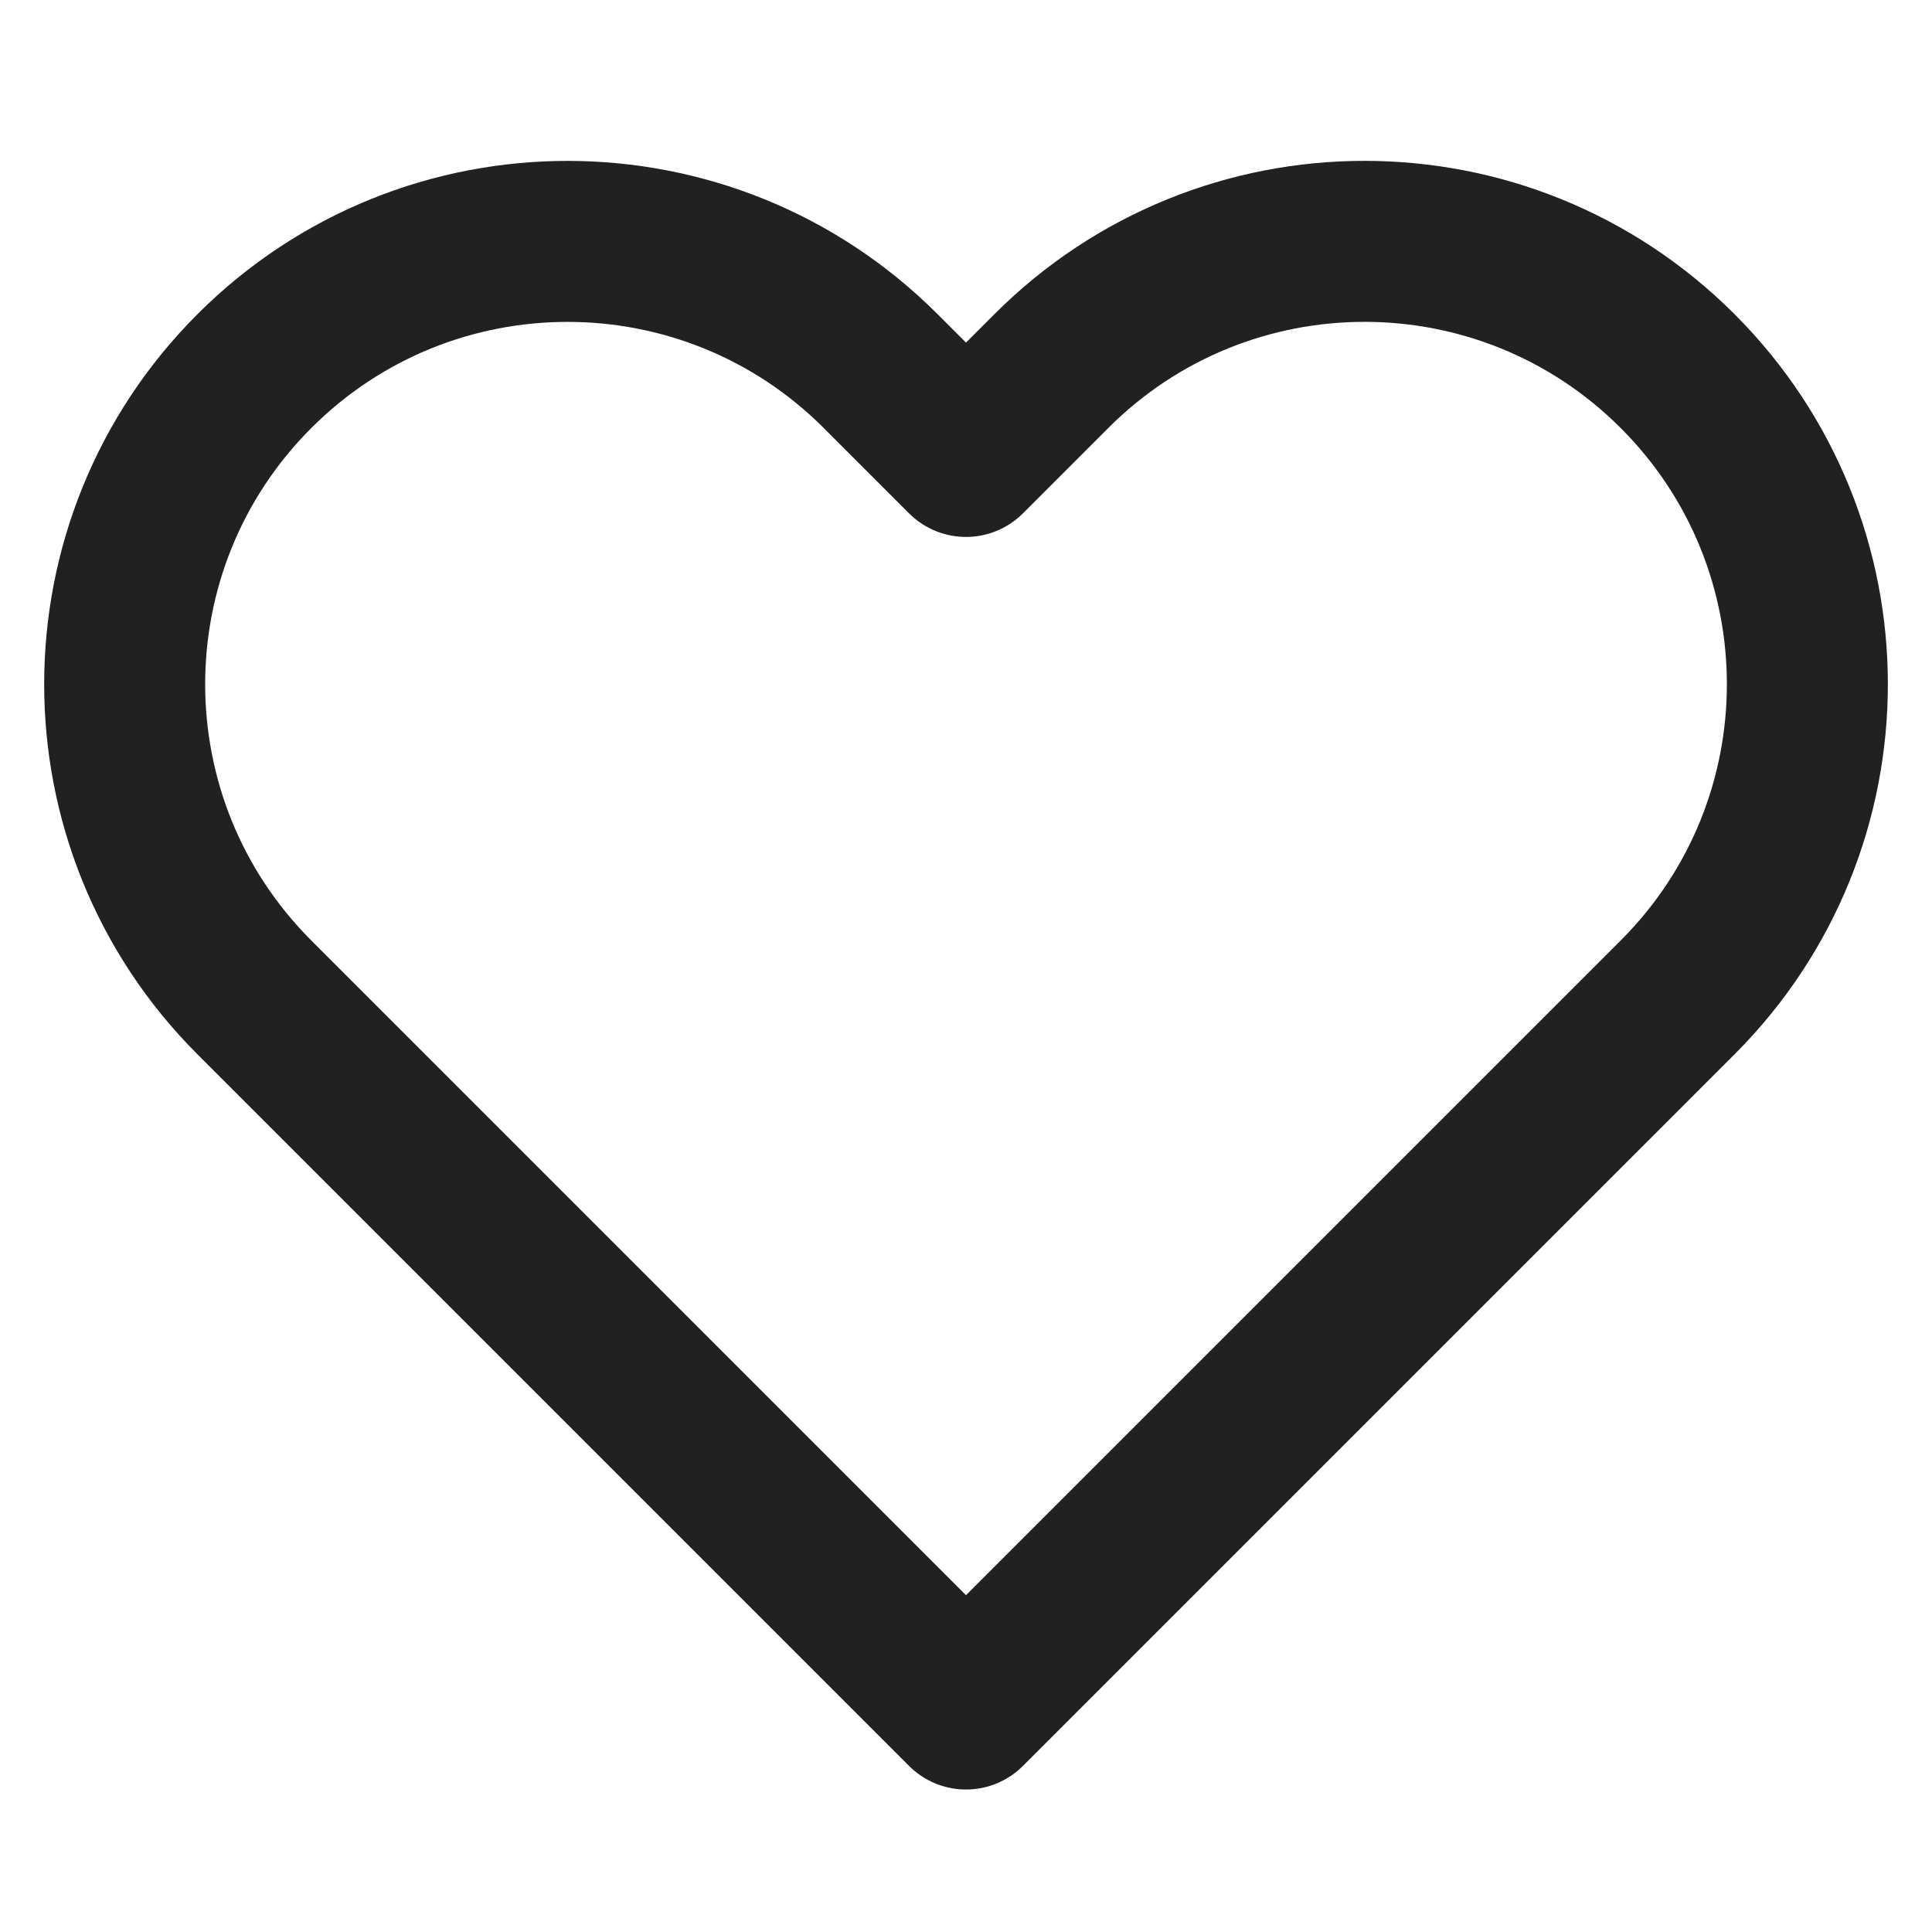
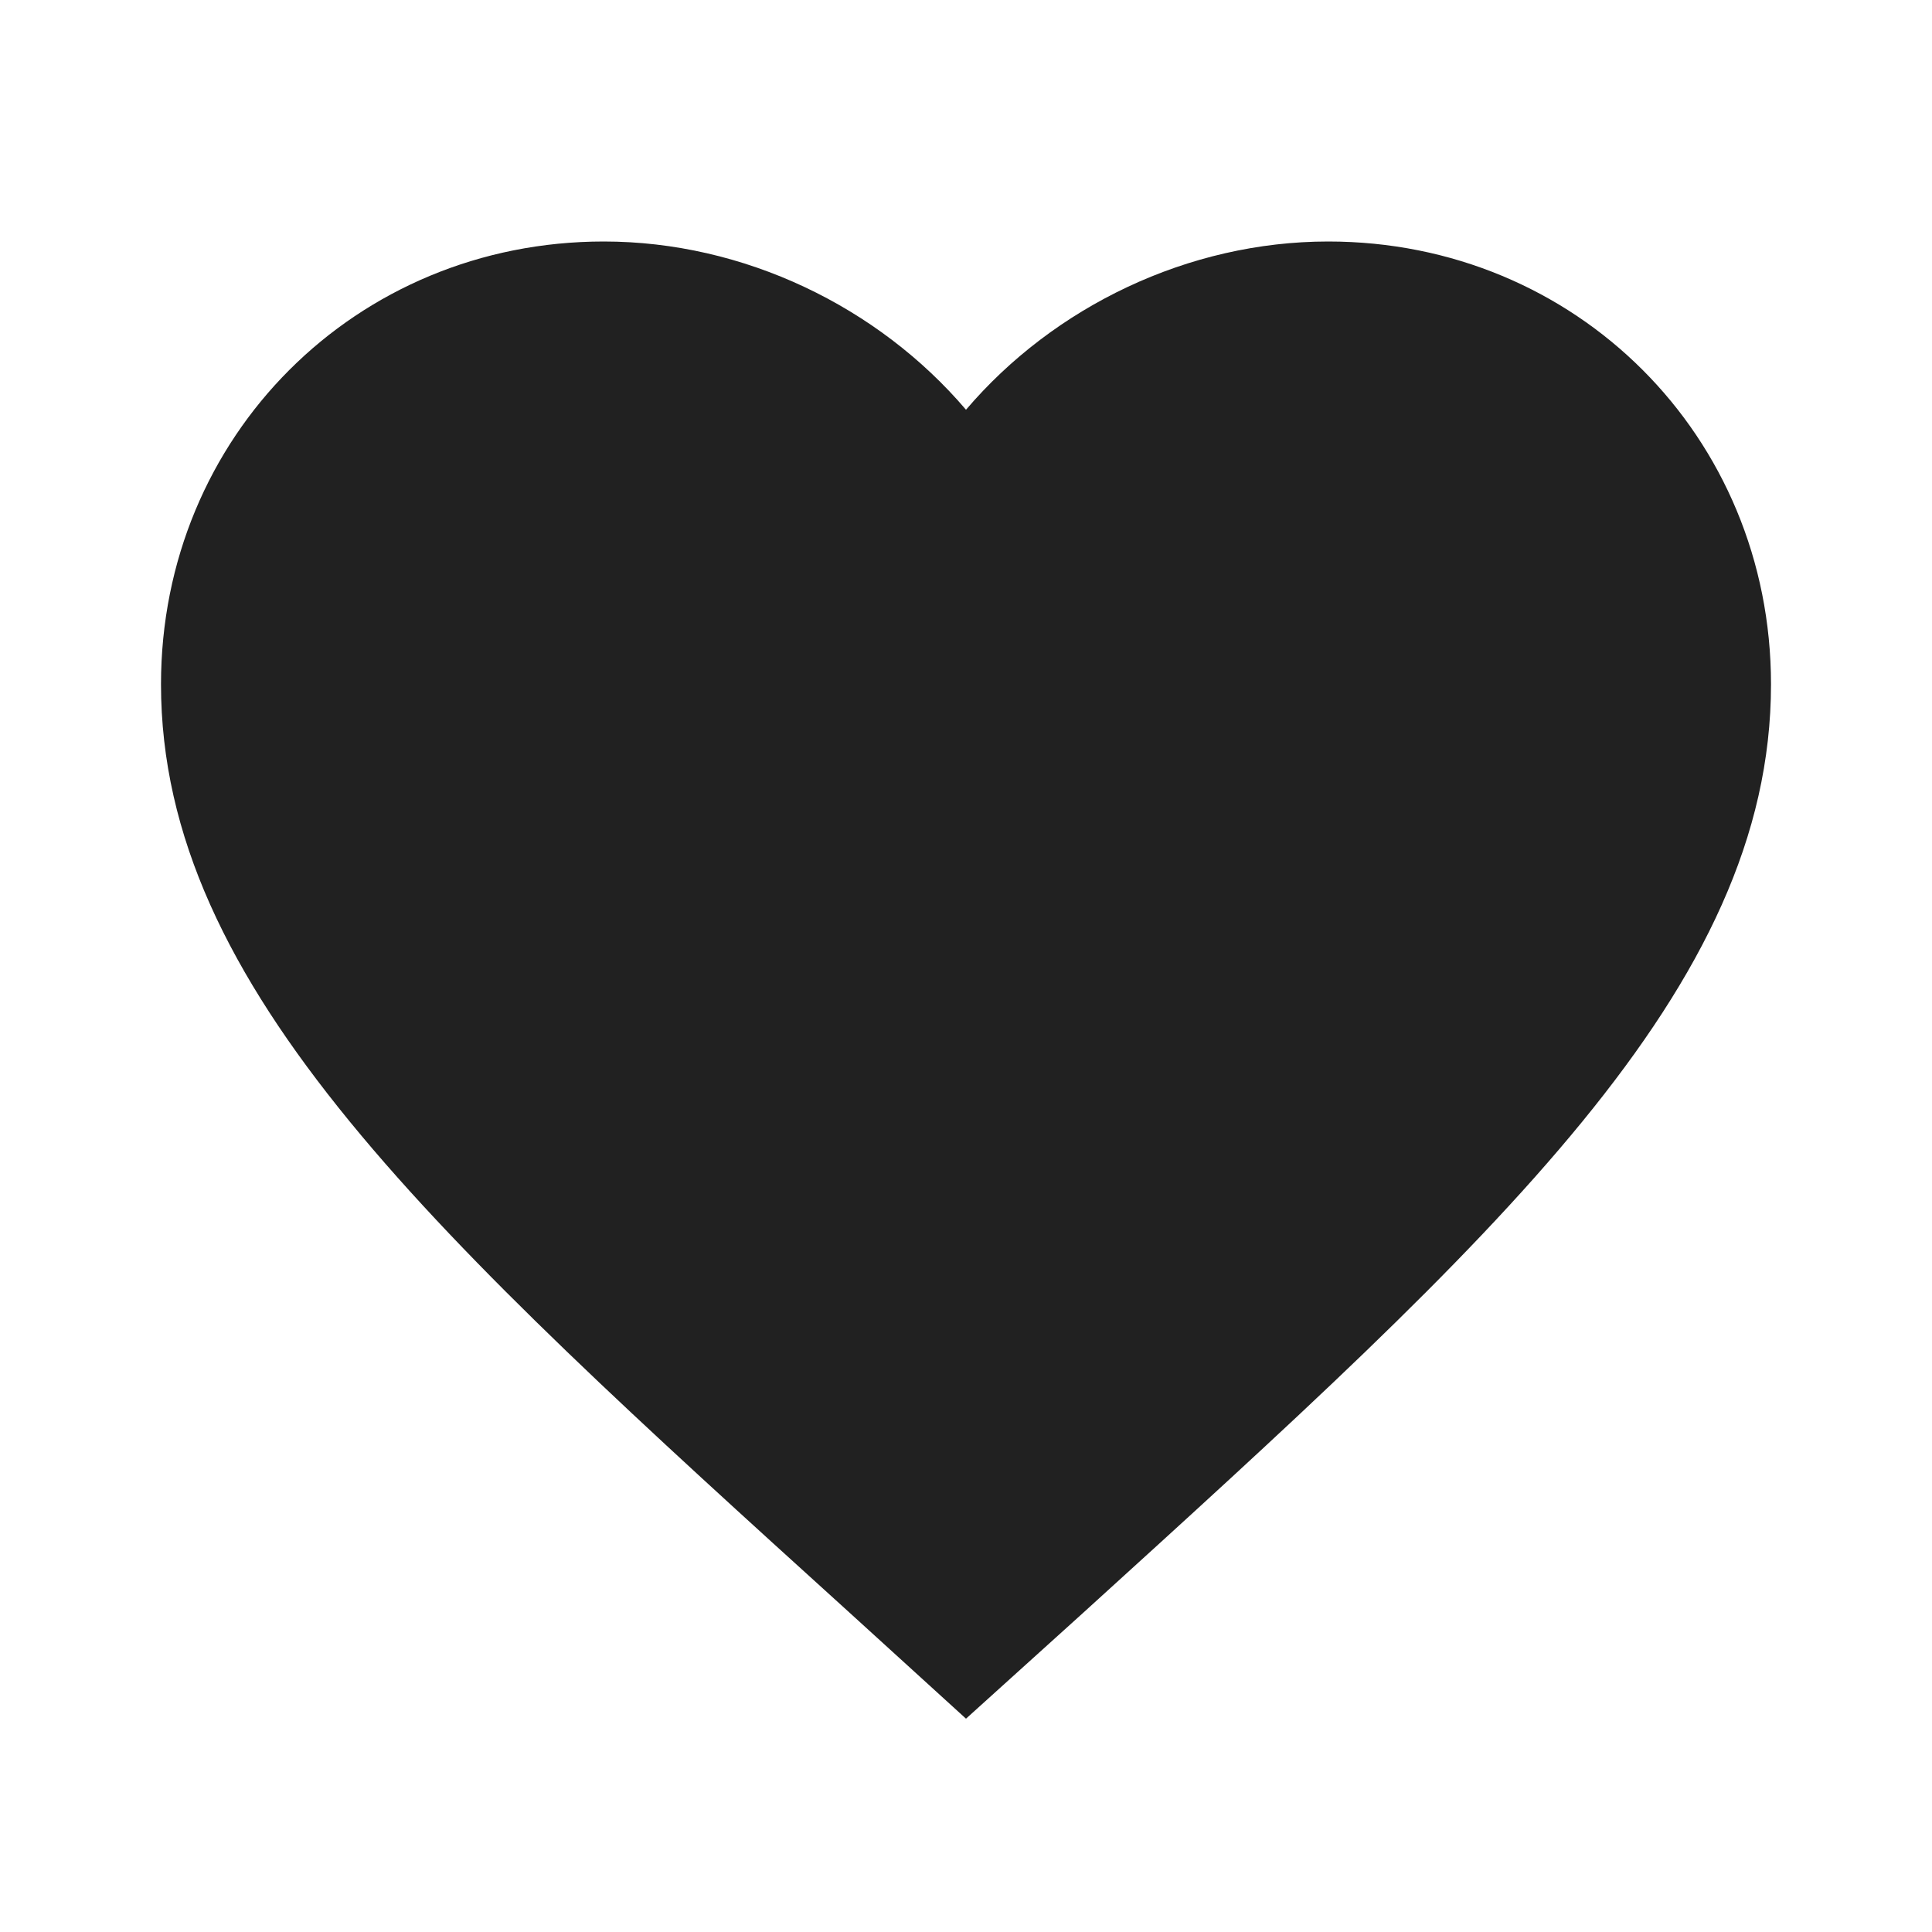
- <svg xmlns="http://www.w3.org/2000/svg" width="23" height="23" viewBox="0 0 24 24" fill="none" stroke="#212121" stroke-width="2" stroke-linecap="round" stroke-linejoin="round">
-   <path d="M20.84 4.61a5.5 5.5 0 0 0-7.78 0L12 5.67l-1.06-1.06a5.5 5.5 0 0 0-7.78 7.78l1.06 1.06L12 21.23l7.78-7.78 1.06-1.06a5.5 5.5 0 0 0 0-7.78z" />
+ <svg xmlns="http://www.w3.org/2000/svg" height="24px" viewBox="0 0 24 24" width="24px" fill="#212121">
+   <path d="M0 0h24v24H0V0z" fill="none" />
+   <path d="M12 21.35l-1.45-1.32C5.4 15.36 2 12.28 2 8.5 2 5.42 4.42 3 7.5 3c1.74 0 3.41.81 4.5 2.09C13.09 3.81 14.76 3 16.5 3 19.58 3 22 5.42 22 8.5c0 3.78-3.4 6.86-8.55 11.54L12 21.35z" />
</svg>
